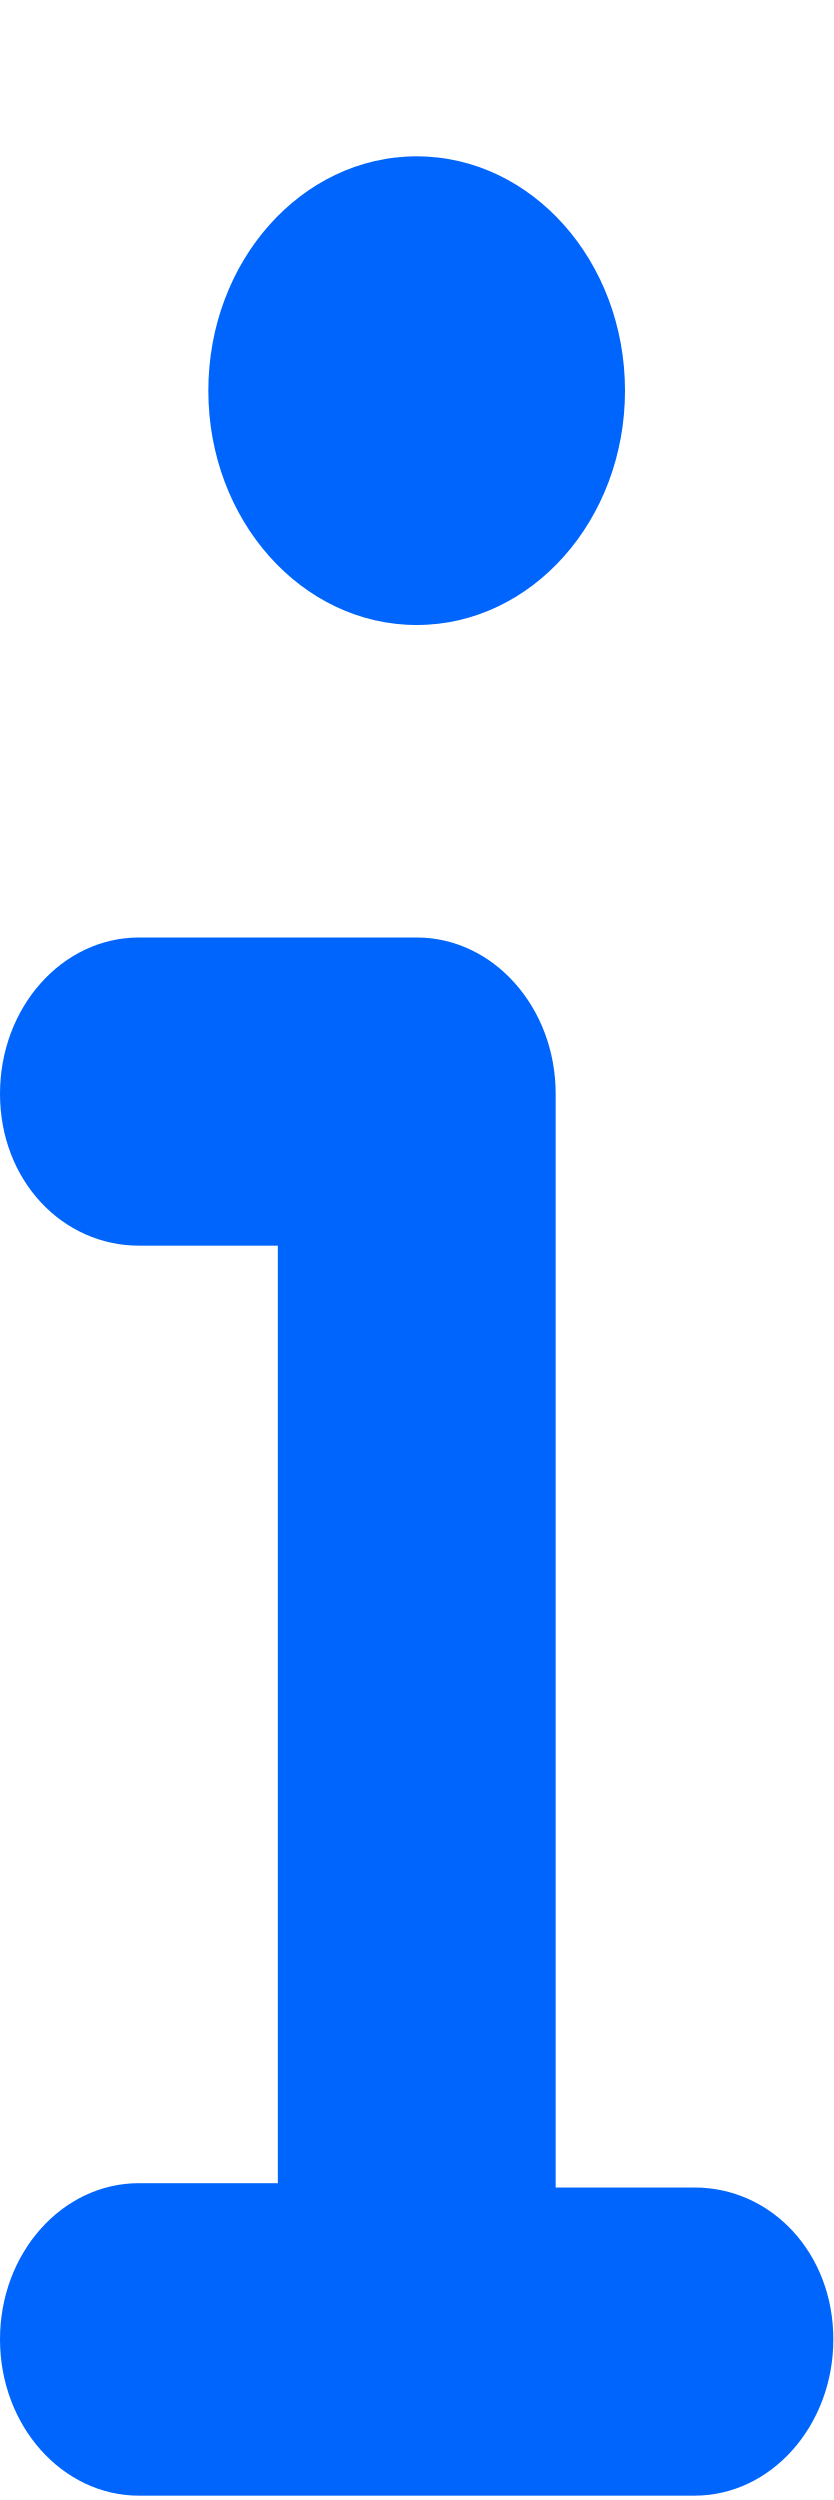
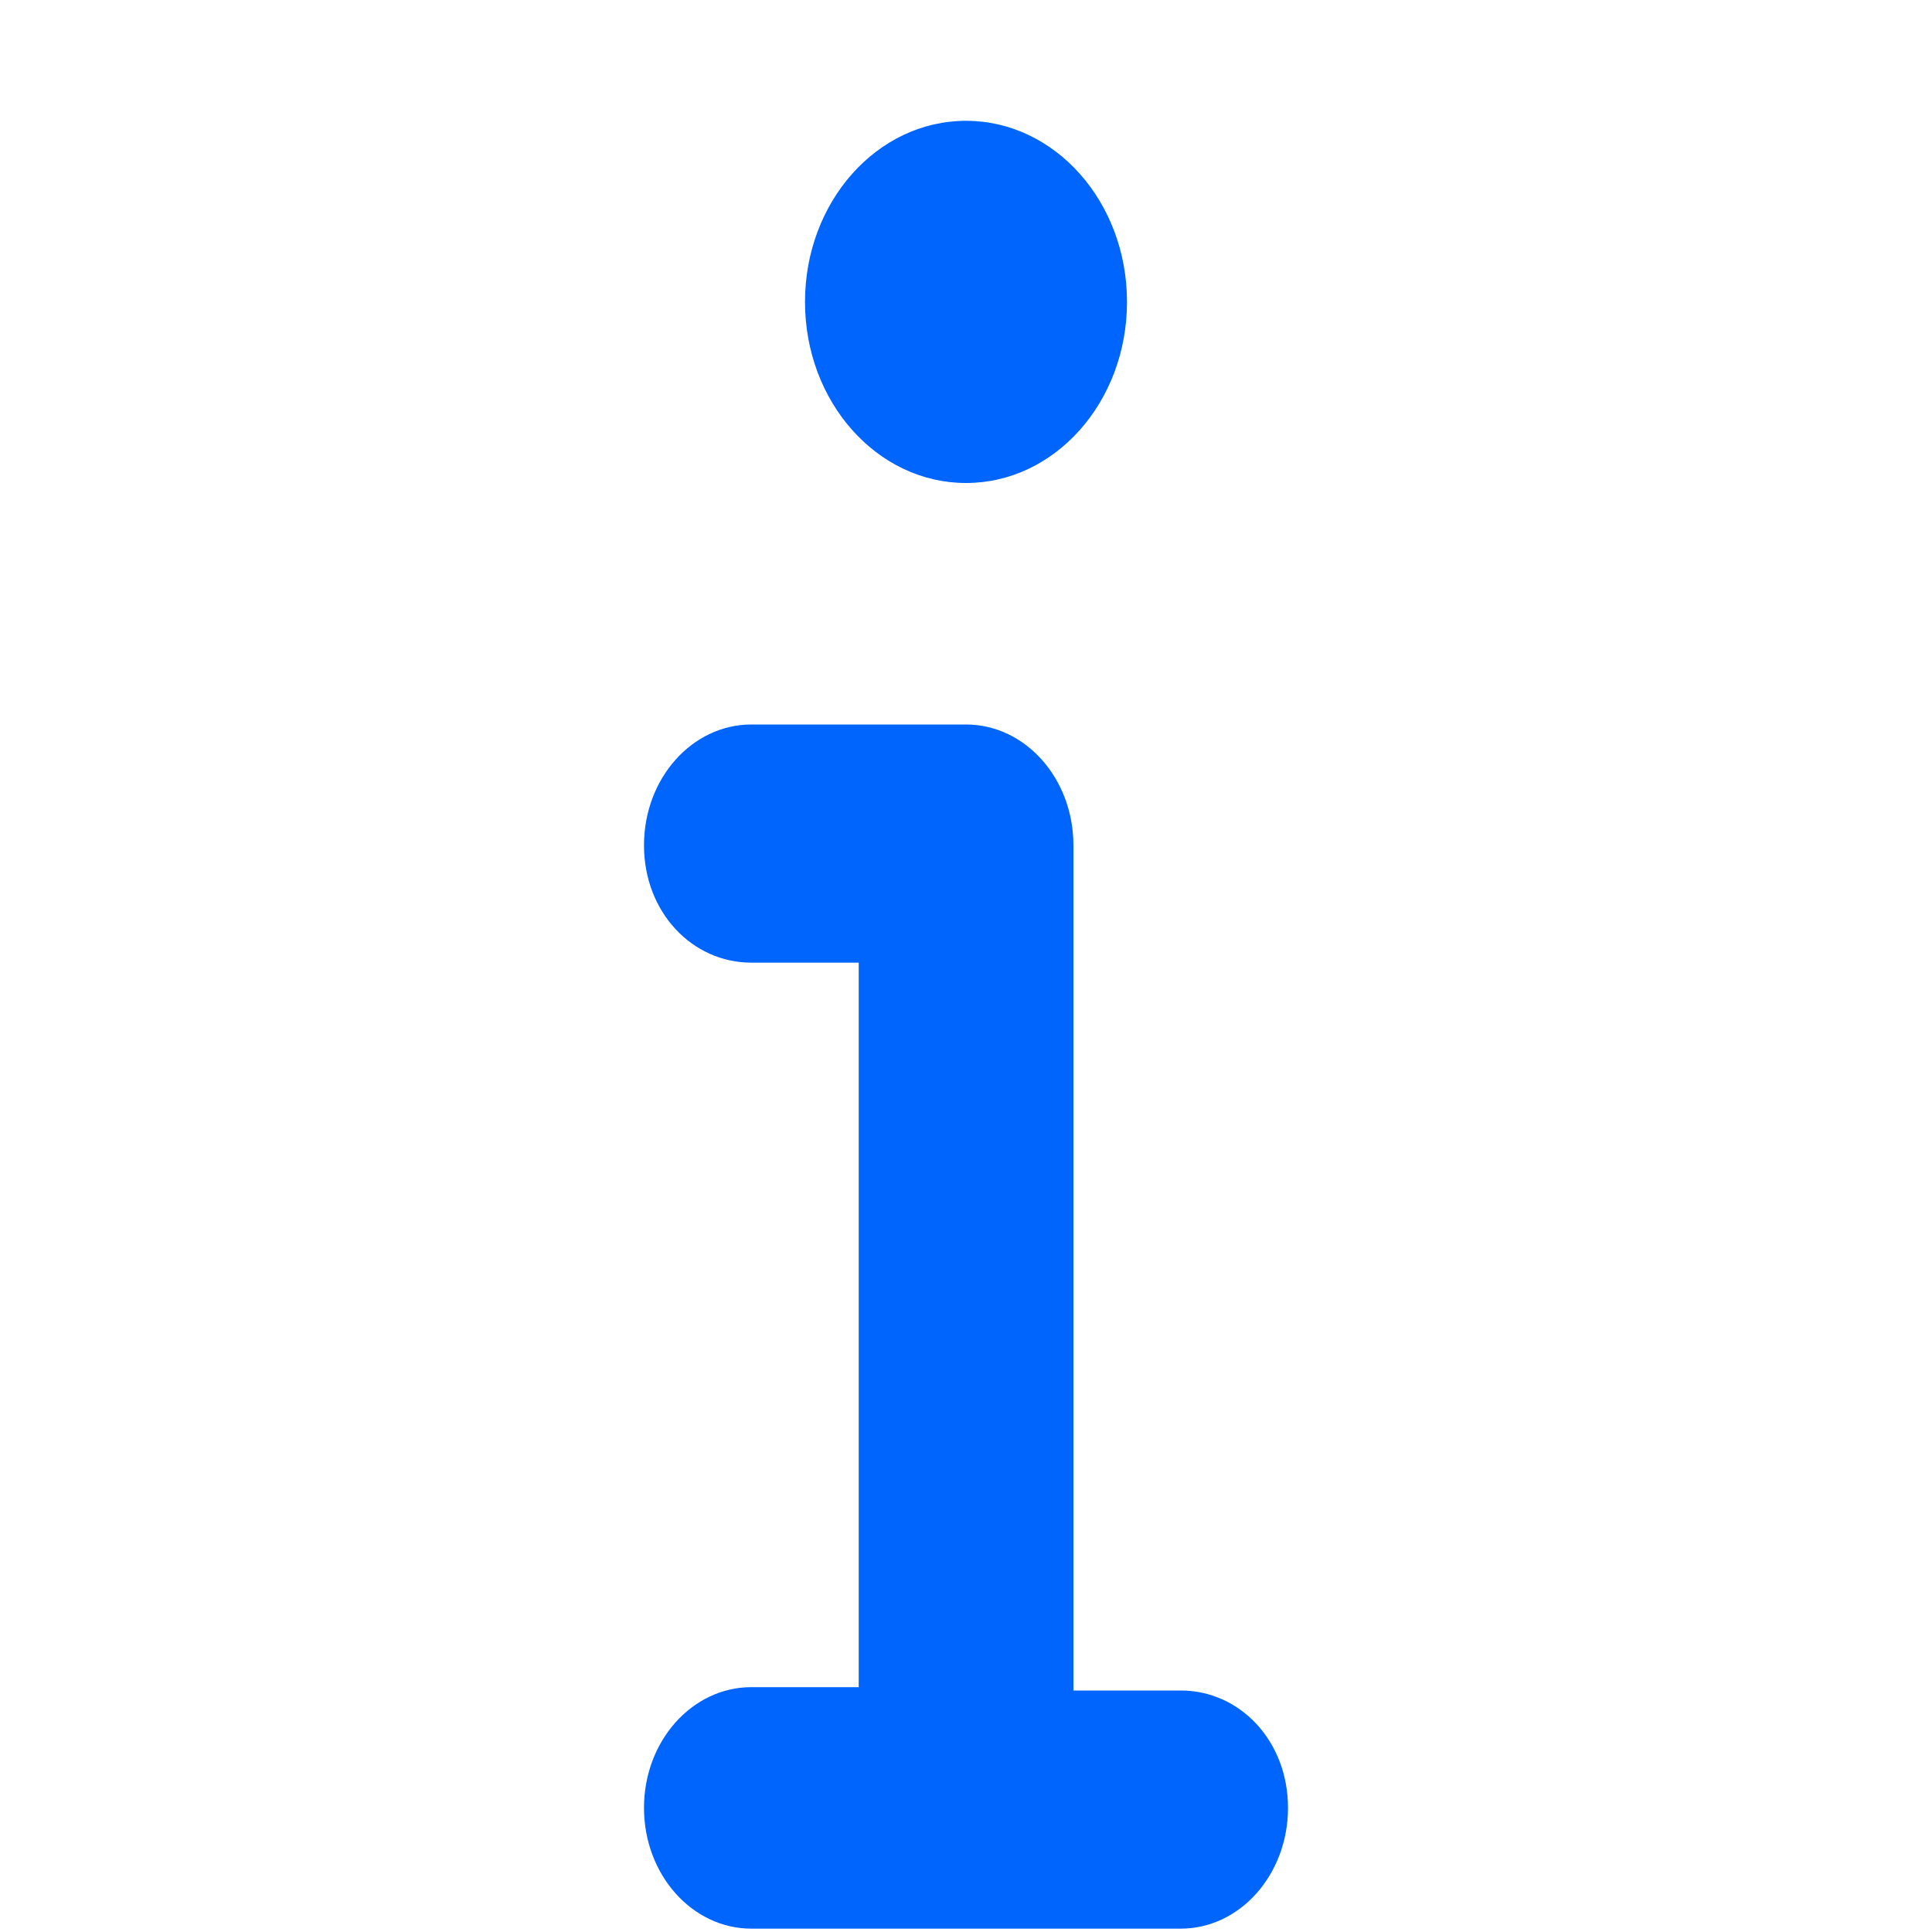
- <svg xmlns="http://www.w3.org/2000/svg" width="5" height="15" viewBox="0 0 5 15" fill="none">
+ <svg xmlns="http://www.w3.org/2000/svg" width="24" height="24" viewBox="0 0 5 15" fill="none">
  <path d="M4.167 13.125H3.334V6.563C3.334 6.044 2.96 5.625 2.5 5.625H0.834C0.373 5.625 0 6.044 0 6.563C0 7.081 0.373 7.474 0.834 7.474H1.667V13.099H0.834C0.373 13.099 0 13.518 0 14.036C0 14.554 0.373 14.974 0.834 14.974H4.167C4.627 14.974 5 14.554 5 14.036C5 13.518 4.628 13.125 4.167 13.125ZM2.5 3.75C3.191 3.75 3.75 3.12 3.75 2.344C3.75 1.567 3.19 0.938 2.5 0.938C1.81 0.938 1.25 1.567 1.25 2.344C1.25 3.121 1.81 3.75 2.5 3.75Z" fill="#0065FC" />
</svg>
